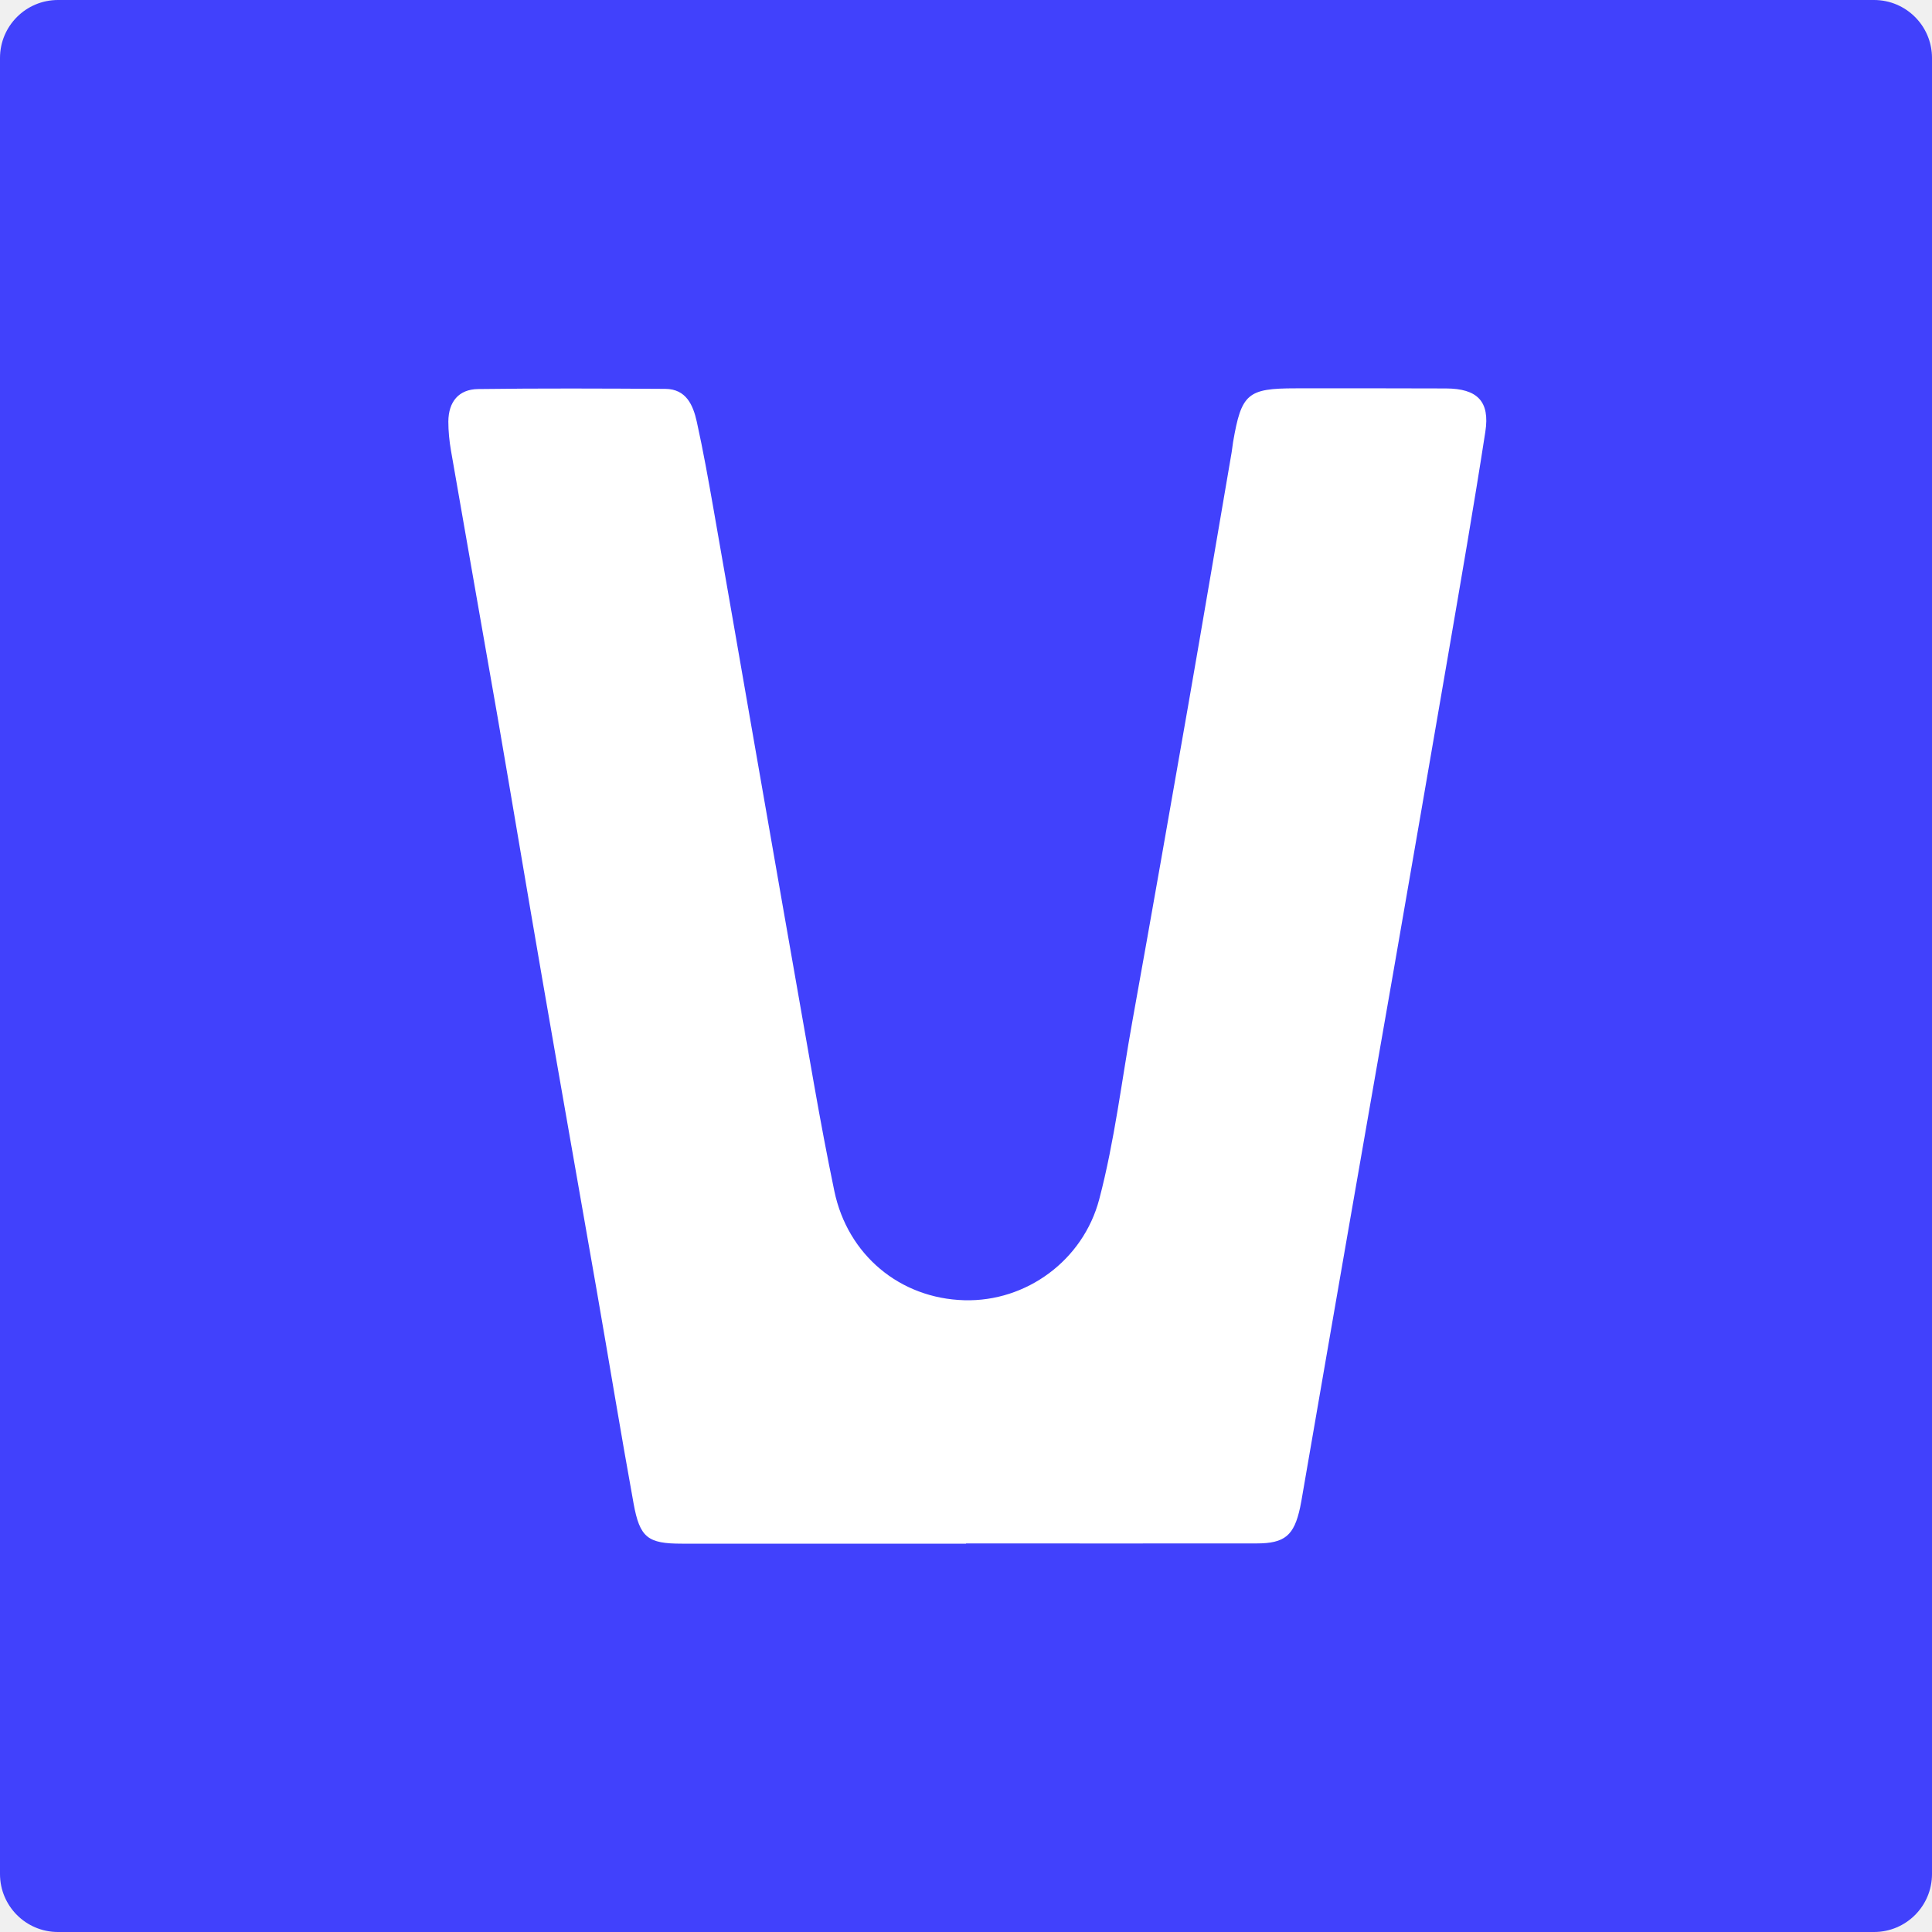
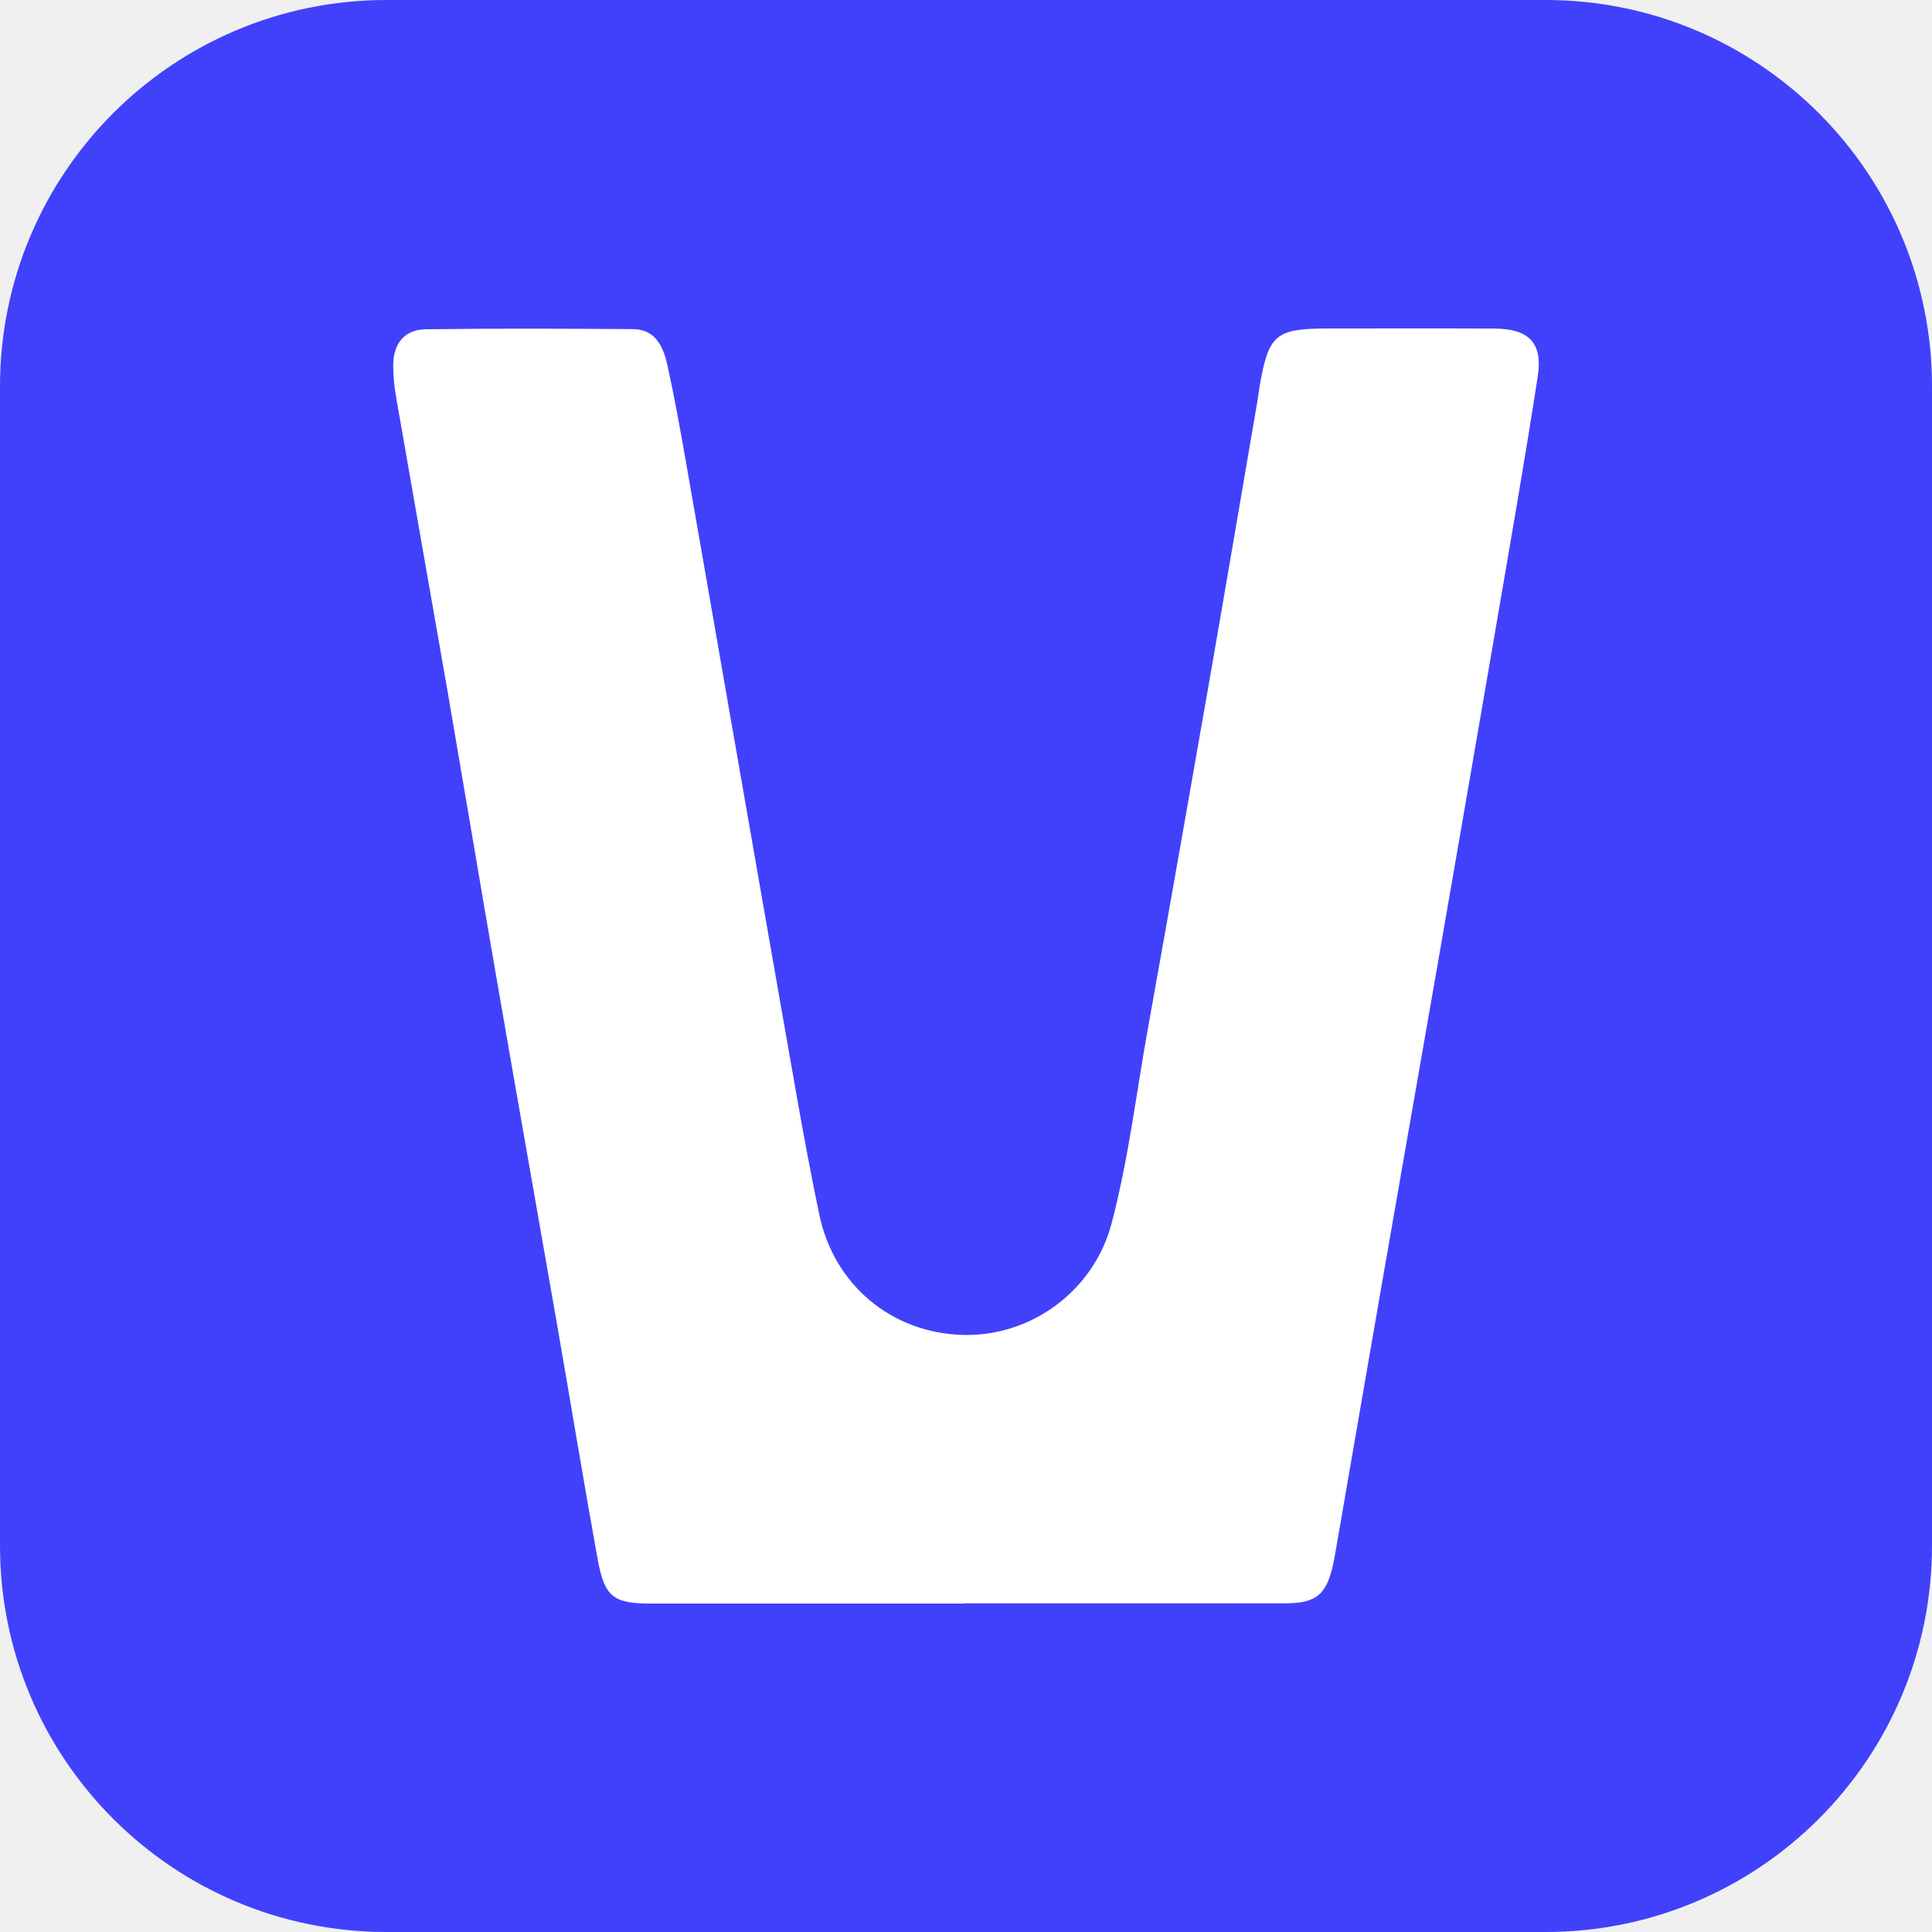
- <svg xmlns="http://www.w3.org/2000/svg" width="32" height="32" viewBox="0 0 32 32" fill="none">
-   <rect width="32" height="32" rx="0.96" transform="matrix(-1 0 0 1 32 0)" fill="#4141FC" />
-   <path d="M16 25.568C14.432 25.568 12.862 25.568 11.293 25.568C10.73 25.568 10.597 25.469 10.494 24.902C10.28 23.723 10.087 22.541 9.881 21.36C9.581 19.639 9.276 17.919 8.979 16.198C8.73 14.759 8.49 13.318 8.242 11.878C7.985 10.405 7.724 8.932 7.469 7.46C7.442 7.302 7.426 7.141 7.426 6.983C7.428 6.655 7.597 6.448 7.918 6.444C8.952 6.43 9.987 6.435 11.021 6.441C11.366 6.444 11.48 6.71 11.541 6.985C11.647 7.464 11.733 7.947 11.818 8.431C12.034 9.657 12.245 10.882 12.459 12.108C12.801 14.064 13.14 16.02 13.486 17.977C13.589 18.561 13.698 19.145 13.819 19.726C14.039 20.785 14.905 21.507 15.973 21.536C16.998 21.564 17.94 20.876 18.207 19.863C18.463 18.89 18.579 17.89 18.758 16.901C19.072 15.159 19.377 13.417 19.682 11.674C19.925 10.28 20.161 8.885 20.4 7.491C20.41 7.434 20.414 7.377 20.424 7.32C20.562 6.519 20.663 6.432 21.46 6.432C22.29 6.432 23.12 6.43 23.95 6.434C24.468 6.436 24.68 6.646 24.602 7.15C24.409 8.402 24.191 9.65 23.977 10.899C23.682 12.62 23.383 14.341 23.085 16.061C22.833 17.512 22.576 18.963 22.325 20.414C22.074 21.854 21.826 23.293 21.577 24.732C21.563 24.811 21.551 24.89 21.534 24.968C21.434 25.433 21.281 25.564 20.811 25.564C19.208 25.566 17.605 25.564 16.001 25.564L16 25.568Z" fill="white" />
+ <svg xmlns="http://www.w3.org/2000/svg" width="100" height="100" viewBox="0 0 100 100" fill="none">
+   <rect width="100" height="100" rx="20" fill="#4141FC" />
+   <path d="M49.925 83C44.516 83 39.102 83 33.692 83C31.75 83 31.29 82.66 30.935 80.705C30.198 76.637 29.532 72.559 28.822 68.487C27.787 62.551 26.735 56.621 25.709 50.685C24.85 45.721 24.021 40.752 23.167 35.784C22.281 30.704 21.383 25.625 20.501 20.546C20.409 20.004 20.352 19.448 20.352 18.9C20.361 17.771 20.944 17.056 22.049 17.043C25.617 16.994 29.186 17.012 32.754 17.034C33.942 17.043 34.336 17.96 34.547 18.909C34.911 20.56 35.209 22.228 35.502 23.896C36.248 28.123 36.975 32.35 37.712 36.578C38.891 43.325 40.062 50.072 41.254 56.819C41.609 58.836 41.986 60.848 42.403 62.851C43.161 66.505 46.146 68.994 49.833 69.095C53.366 69.192 56.615 66.818 57.535 63.324C58.421 59.97 58.82 56.519 59.438 53.108C60.52 47.102 61.573 41.092 62.625 35.082C63.462 30.272 64.277 25.462 65.102 20.652C65.137 20.458 65.15 20.259 65.185 20.065C65.658 17.303 66.009 17.003 68.758 17.003C71.62 17.003 74.483 16.994 77.345 17.007C79.129 17.016 79.862 17.74 79.594 19.478C78.928 23.794 78.174 28.101 77.437 32.408C76.42 38.343 75.39 44.278 74.36 50.213C73.492 55.217 72.606 60.221 71.739 65.225C70.875 70.19 70.02 75.154 69.161 80.118C69.113 80.392 69.069 80.661 69.012 80.93C68.665 82.537 68.139 82.987 66.517 82.987C60.99 82.996 55.462 82.987 49.929 82.987L49.925 83Z" fill="white" />
</svg>
